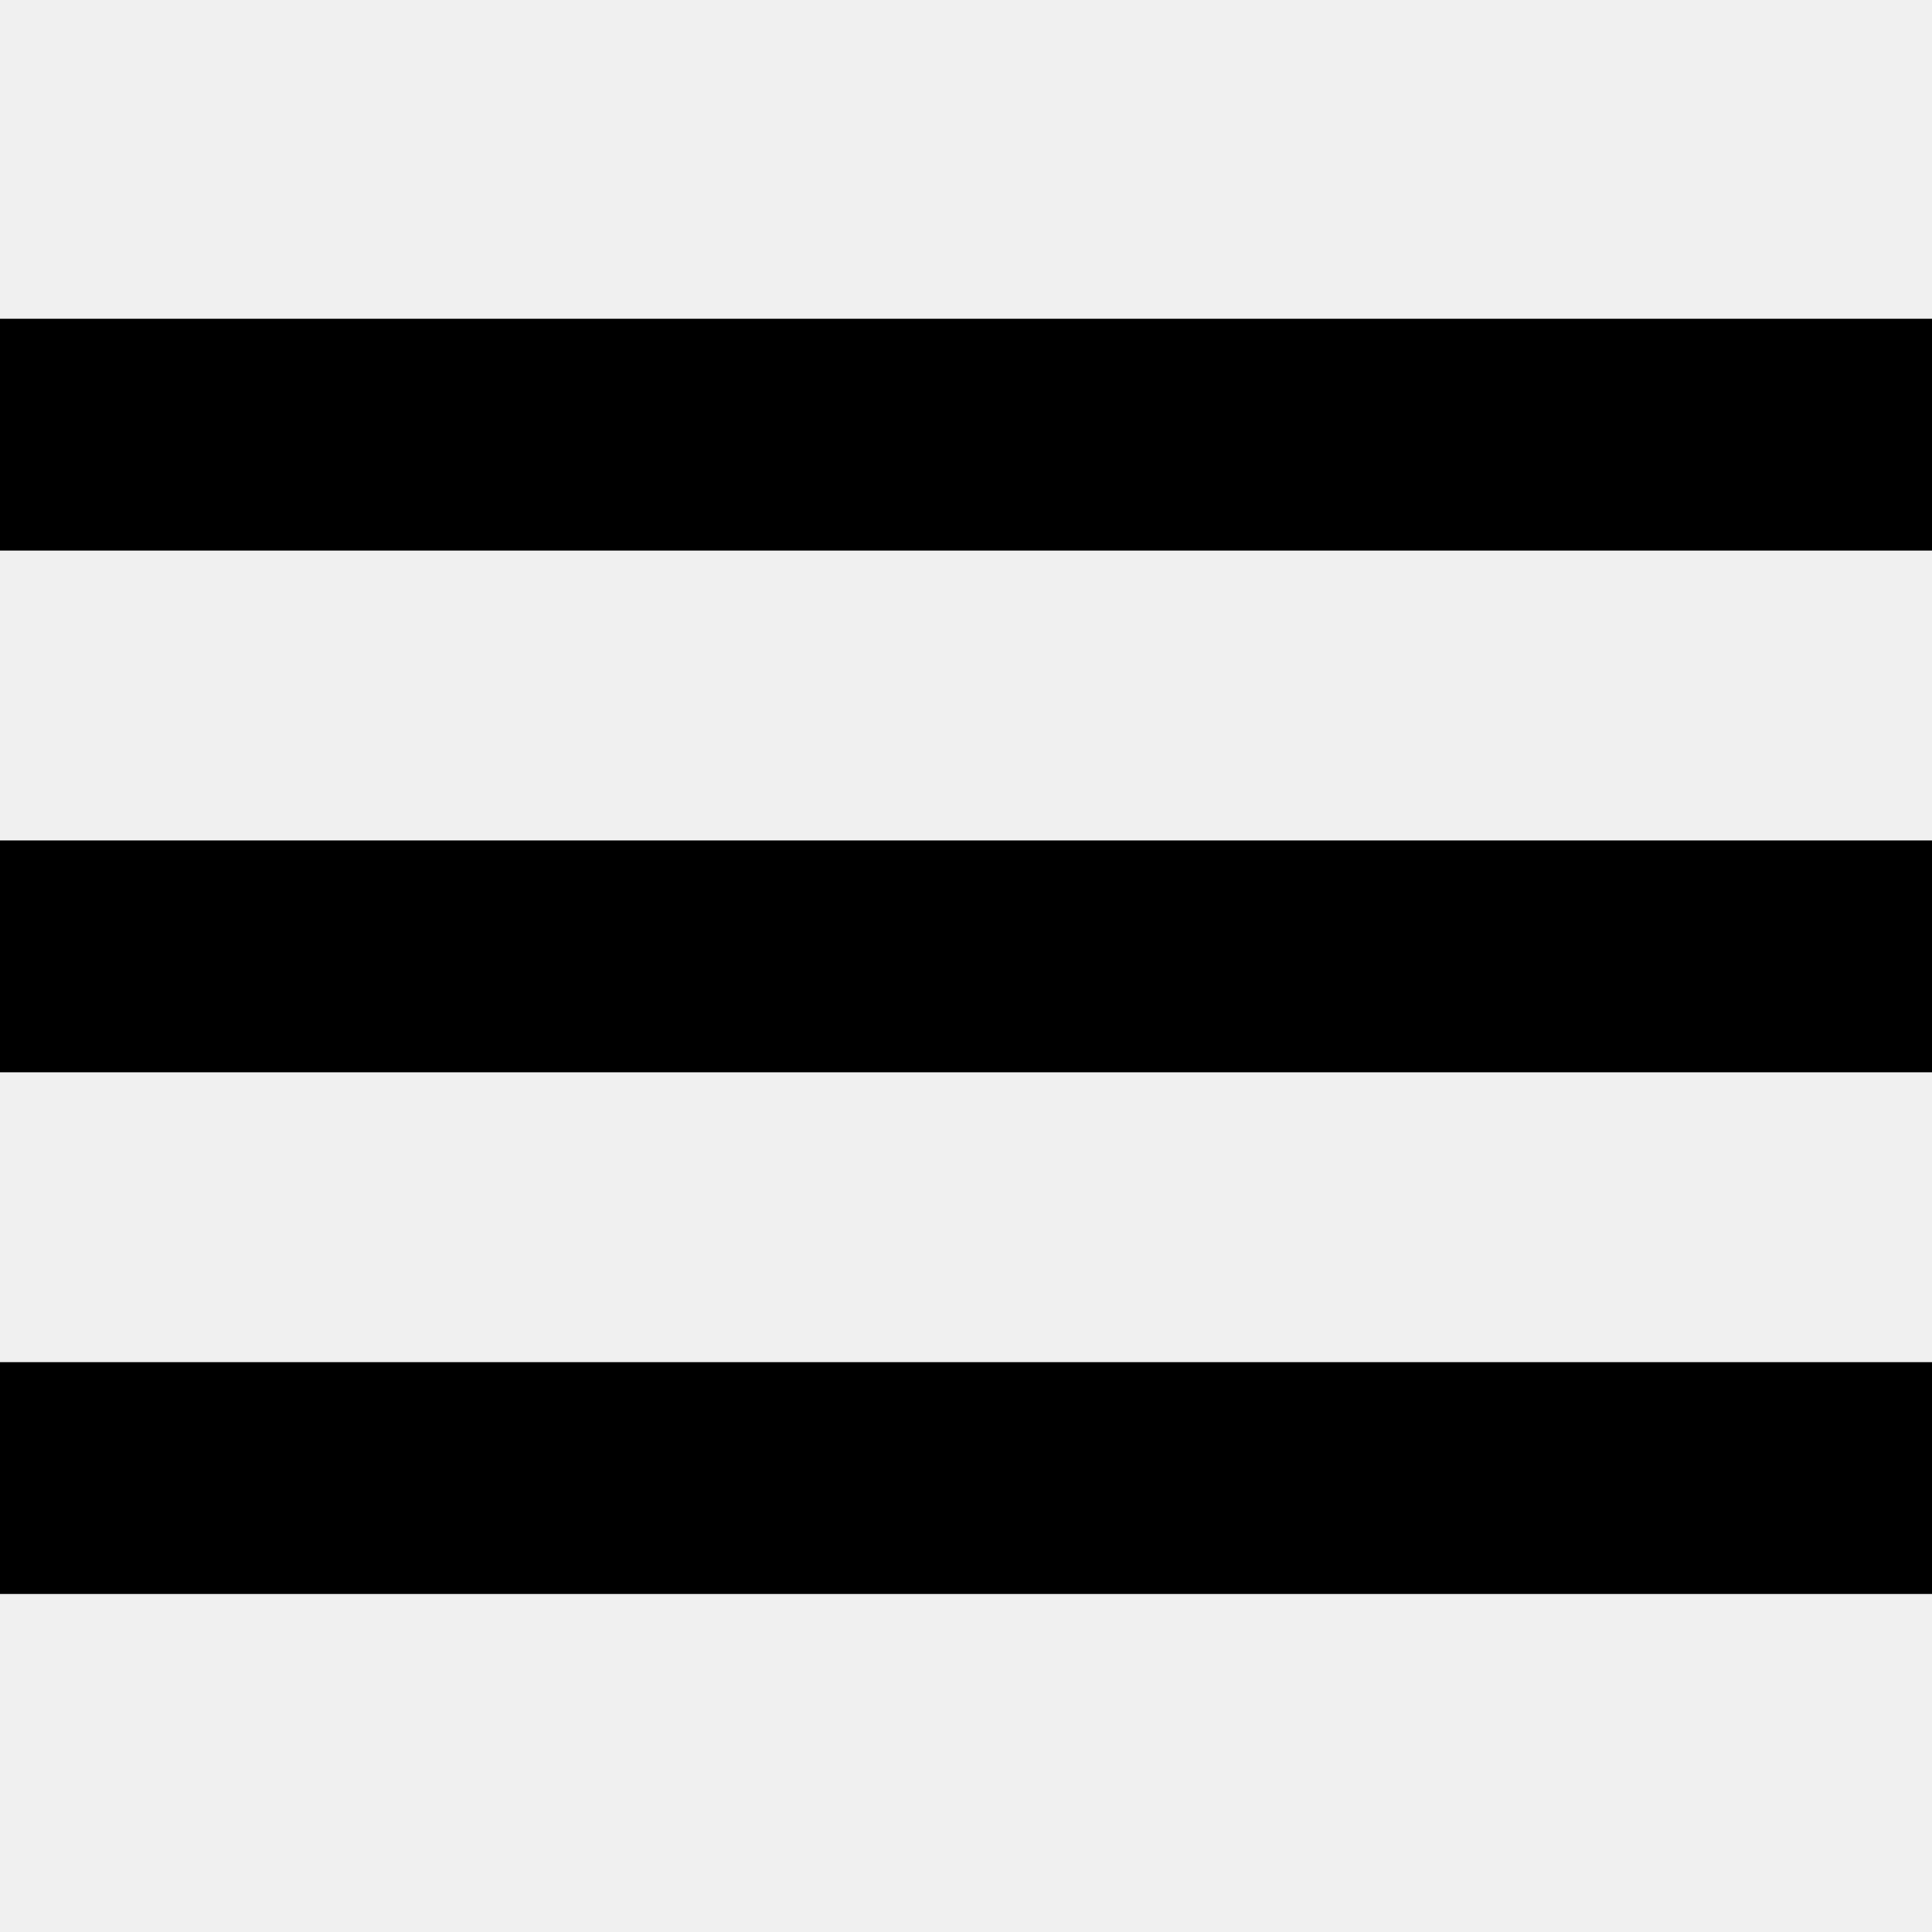
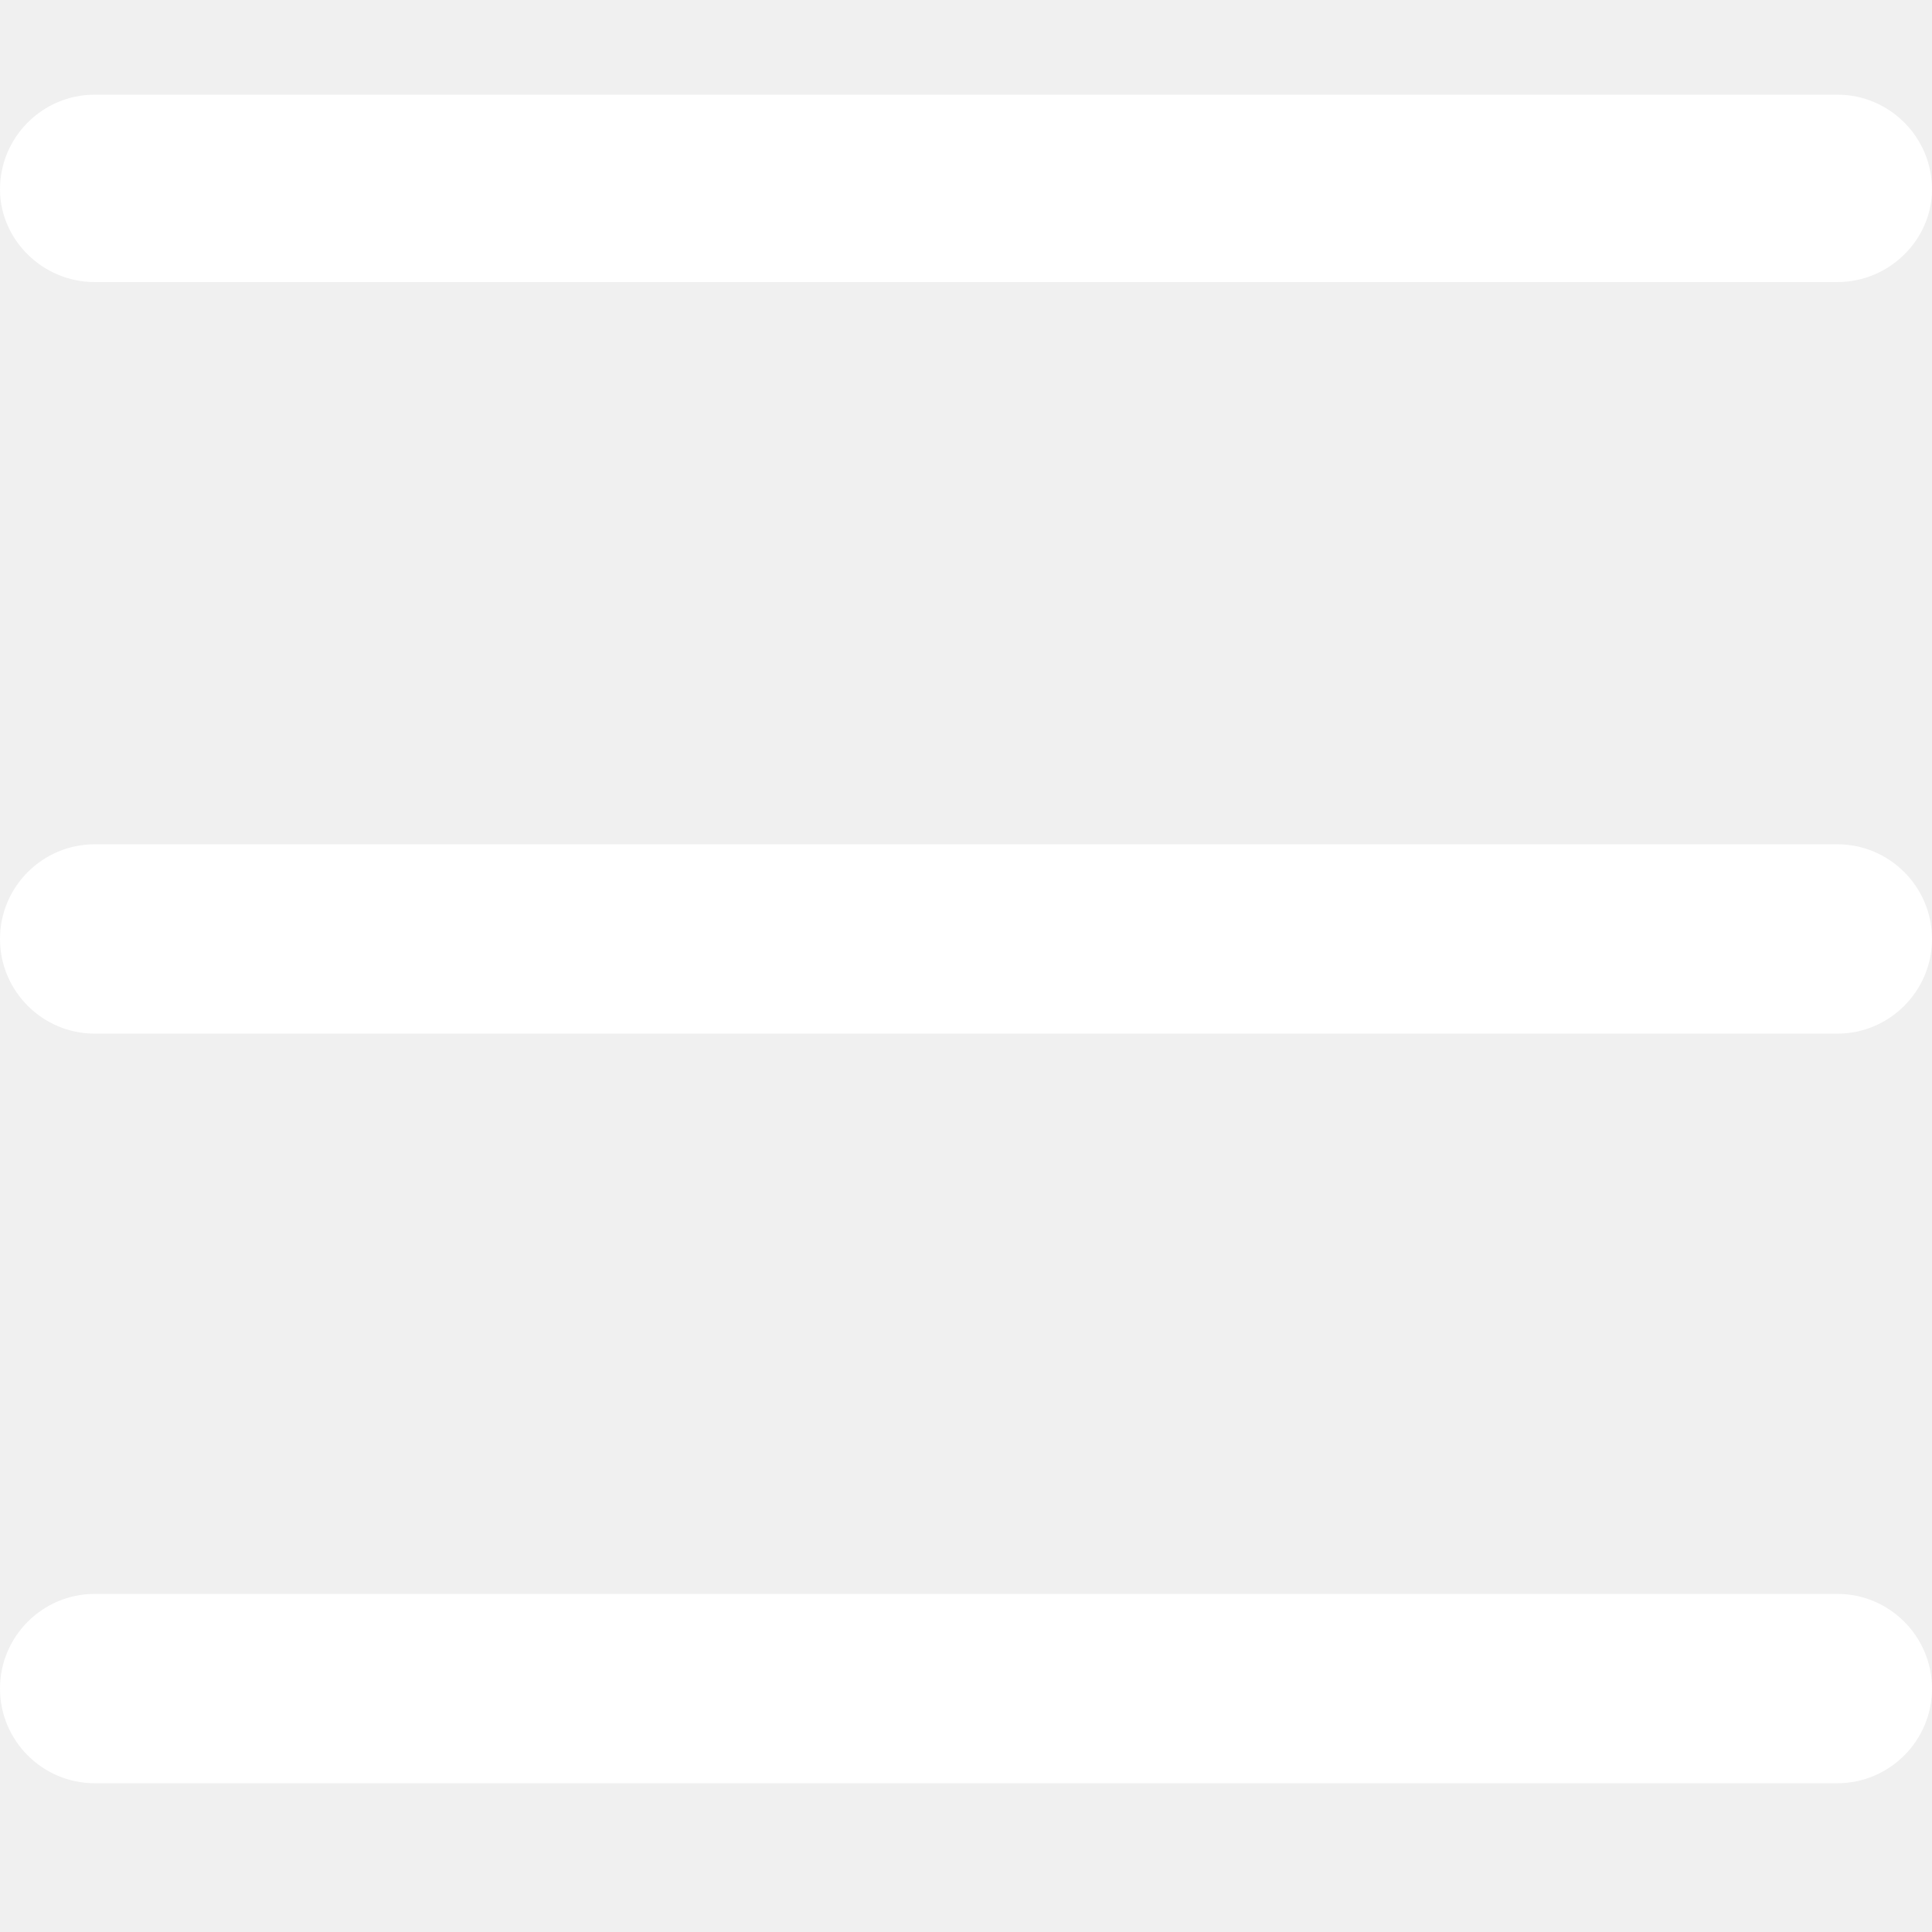
- <svg xmlns="http://www.w3.org/2000/svg" version="1.1" id="Layer_1" x="0px" y="0px" width="100px" height="100px" viewBox="0 0 100 100" enable-background="new 0 0 100 100" xml:space="preserve">
-   <rect y="16.5" width="100" height="12" />
-   <rect y="43.5" width="100" height="12" />
-   <rect y="70.505" width="100" height="12" />
+ <svg xmlns="http://www.w3.org/2000/svg" version="1.1" id="Layer_1" x="0px" y="0px" viewBox="0 0 100 100" style="enable-background:new 0 0 100 100;" xml:space="preserve">
+   <style type="text/css">
+ 	.st0{fill:#FFFFFF;}
+ </style>
+   <path class="st0" d="M95.1,14.6H4.9C2.2,14.6,0,12.4,0,9.8l0,0c0-2.7,2.2-4.9,4.9-4.9h90.2c2.7,0,4.9,2.2,4.9,4.9l0,0  C100,12.4,97.8,14.6,95.1,14.6z" />
+   <path class="st0" d="M95.1,92.3H4.9c-2.7,0-4.9-2.2-4.9-4.9l0,0c0-2.7,2.2-4.9,4.9-4.9h90.2c2.7,0,4.9,2.2,4.9,4.9l0,0  C100,90.1,97.8,92.3,95.1,92.3z" />
+   <path class="st0" d="M95.1,53.5H4.9c-2.7,0-4.9-2.2-4.9-4.9l0,0c0-2.7,2.2-4.9,4.9-4.9h90.2c2.7,0,4.9,2.2,4.9,4.9l0,0  C100,51.3,97.8,53.5,95.1,53.5z" />
</svg>
